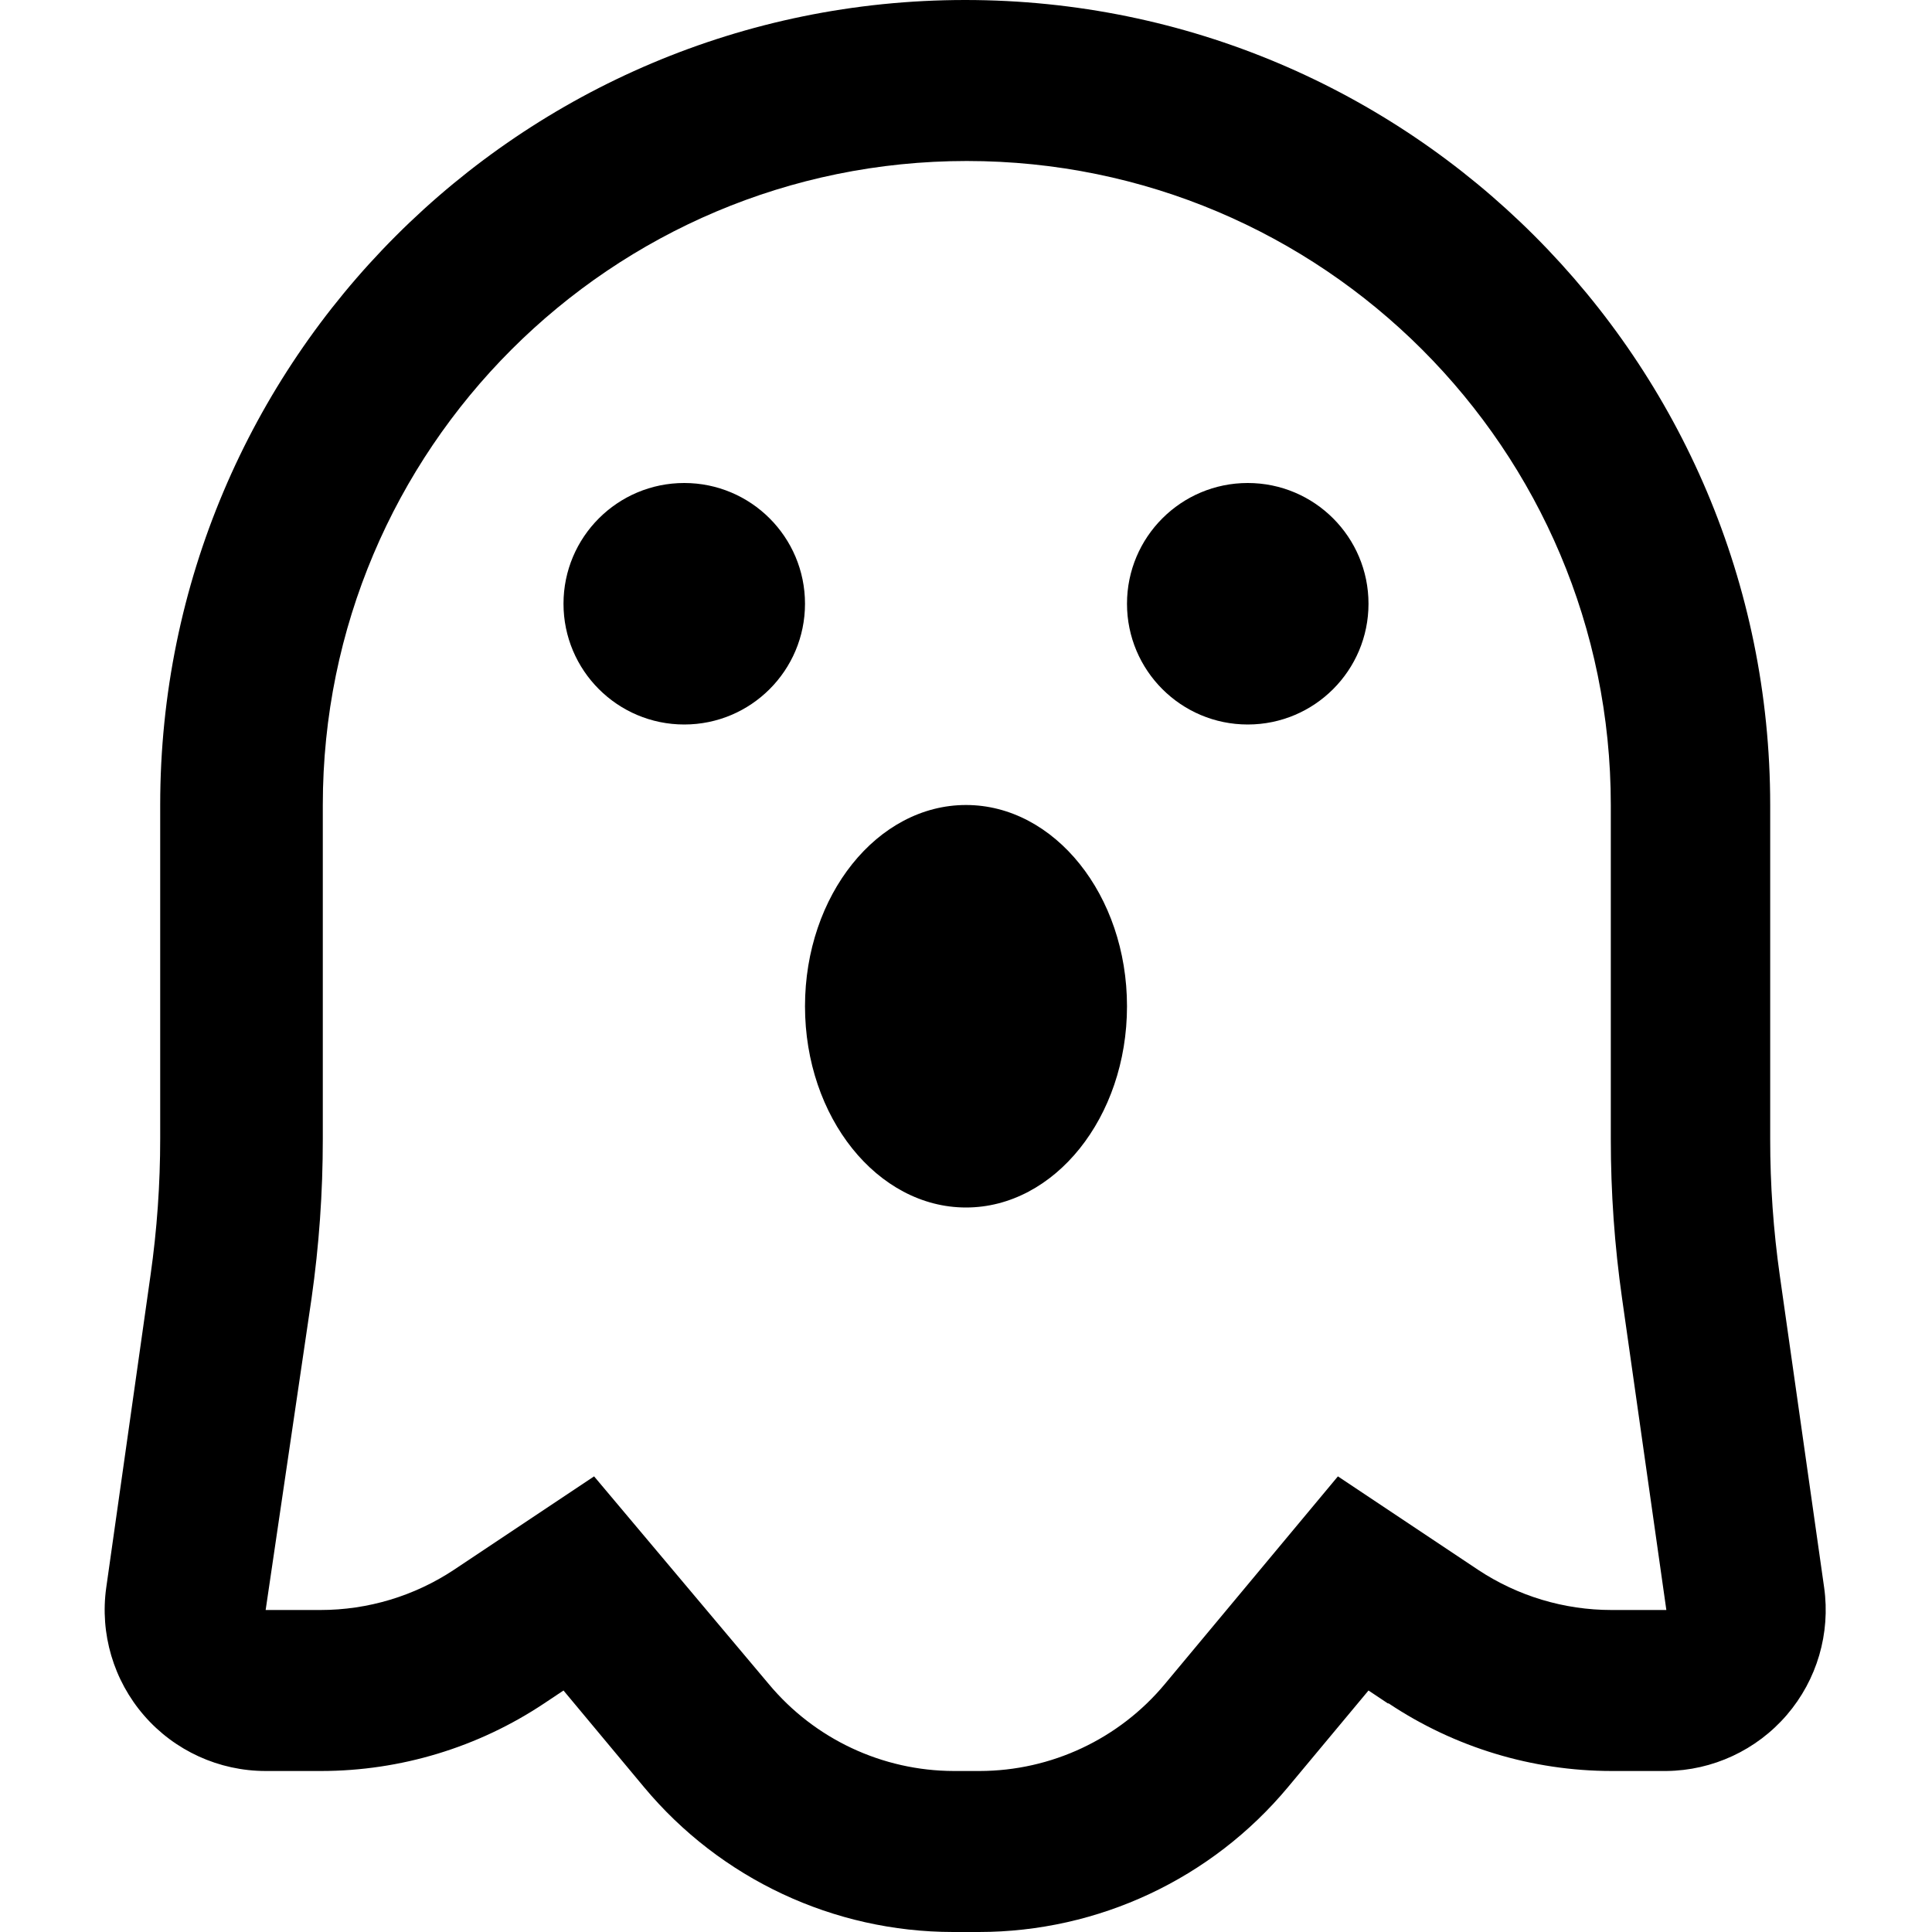
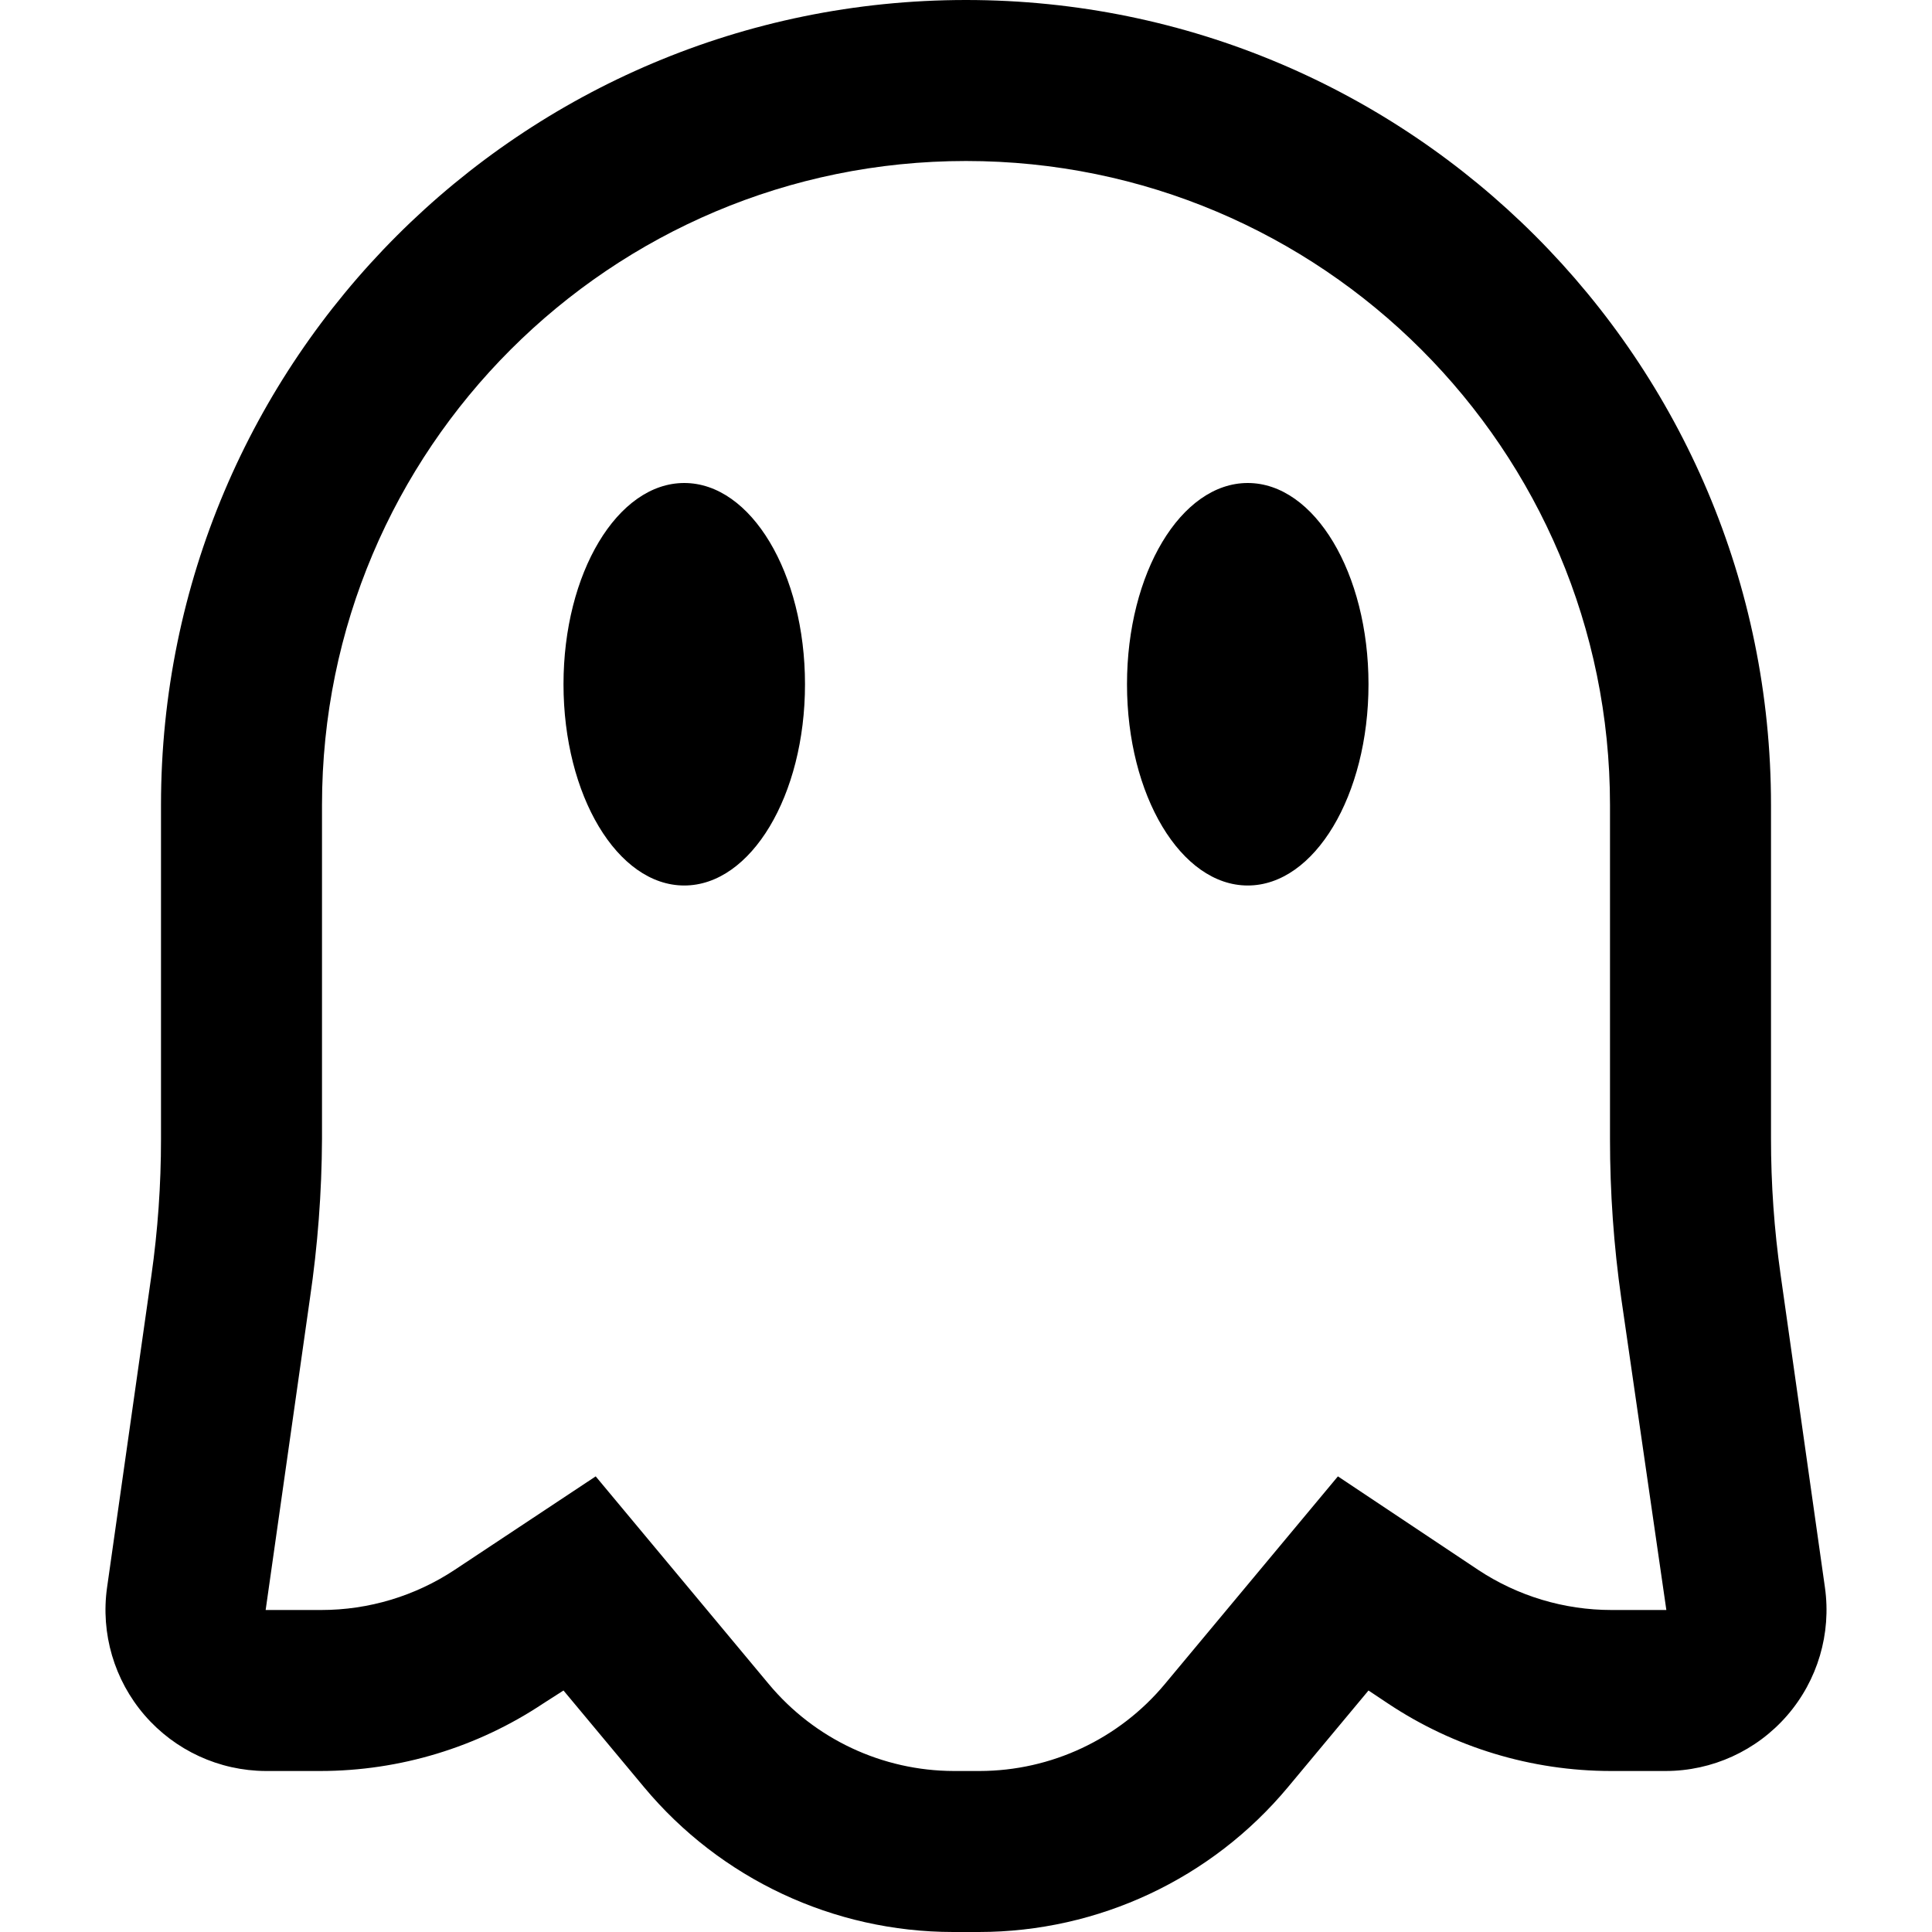
<svg xmlns="http://www.w3.org/2000/svg" width="24" height="24">
-   <path d="M7 7.5a1.5 1.5 0 1 1 3 0 1.5 1.5 0 0 1-3 0m7 5c0 1.38-.9 2.5-2 2.5s-2-1.12-2-2.5.9-2.5 2-2.5 2 1.12 2 2.5m0-5a1.5 1.5 0 1 1 3 0 1.5 1.5 0 0 1-3 0m3.24 13.66L17 21l-1 1.2a5 5 0 0 1-3.84 1.8h-.32A5 5 0 0 1 8 22.2L7 21l-.24.16a5 5 0 0 1-2.77.84H3.3a2 2 0 0 1-1.98-2.28l.55-3.88a12 12 0 0 0 .12-1.7V10a10 10 0 1 1 20 0v4.15a12 12 0 0 0 .12 1.7l.55 3.87A2 2 0 0 1 20.7 22h-.68a5 5 0 0 1-2.77-.84m-7.7-.24a3 3 0 0 0 2.3 1.08h.32a3 3 0 0 0 2.3-1.08l2.15-2.58 1.74 1.16a3 3 0 0 0 1.66.5h.68l-.55-3.87a14 14 0 0 1-.14-1.98V10a8 8 0 1 0-16 0v4.15a14 14 0 0 1-.14 1.98L3.3 20h.68a3 3 0 0 0 1.66-.5l1.74-1.16z" />
+   <path d="M8.5 6C7.67 6 7 7.12 7 8.5S7.67 11 8.5 11 10 9.88 10 8.5 9.33 6 8.5 6m7 5c.83 0 1.5-1.12 1.5-2.5S16.33 6 15.5 6 14 7.12 14 8.5s.67 2.5 1.5 2.5M17 21l.24.16a5 5 0 0 0 2.77.84h.68a2 2 0 0 0 1.98-2.28l-.55-3.88a12 12 0 0 1-.12-1.7V10a10 10 0 1 0-20 0v4.15a12 12 0 0 1-.12 1.7l-.55 3.87A2 2 0 0 0 3.3 22h.68a5 5 0 0 0 2.77-.84L7 21l1 1.2a5 5 0 0 0 3.84 1.8h.32A5 5 0 0 0 16 22.2zM5.65 19.5a3 3 0 0 1-1.66.5H3.3l.55-3.87A14 14 0 0 0 4 14.15V10a8 8 0 1 1 16 0v4.15a14 14 0 0 0 .14 1.98L20.7 20h-.68a3 3 0 0 1-1.66-.5l-1.74-1.16-2.15 2.58a3 3 0 0 1-2.3 1.08h-.32a3 3 0 0 1-2.3-1.08L7.4 18.34z" />
</svg>
